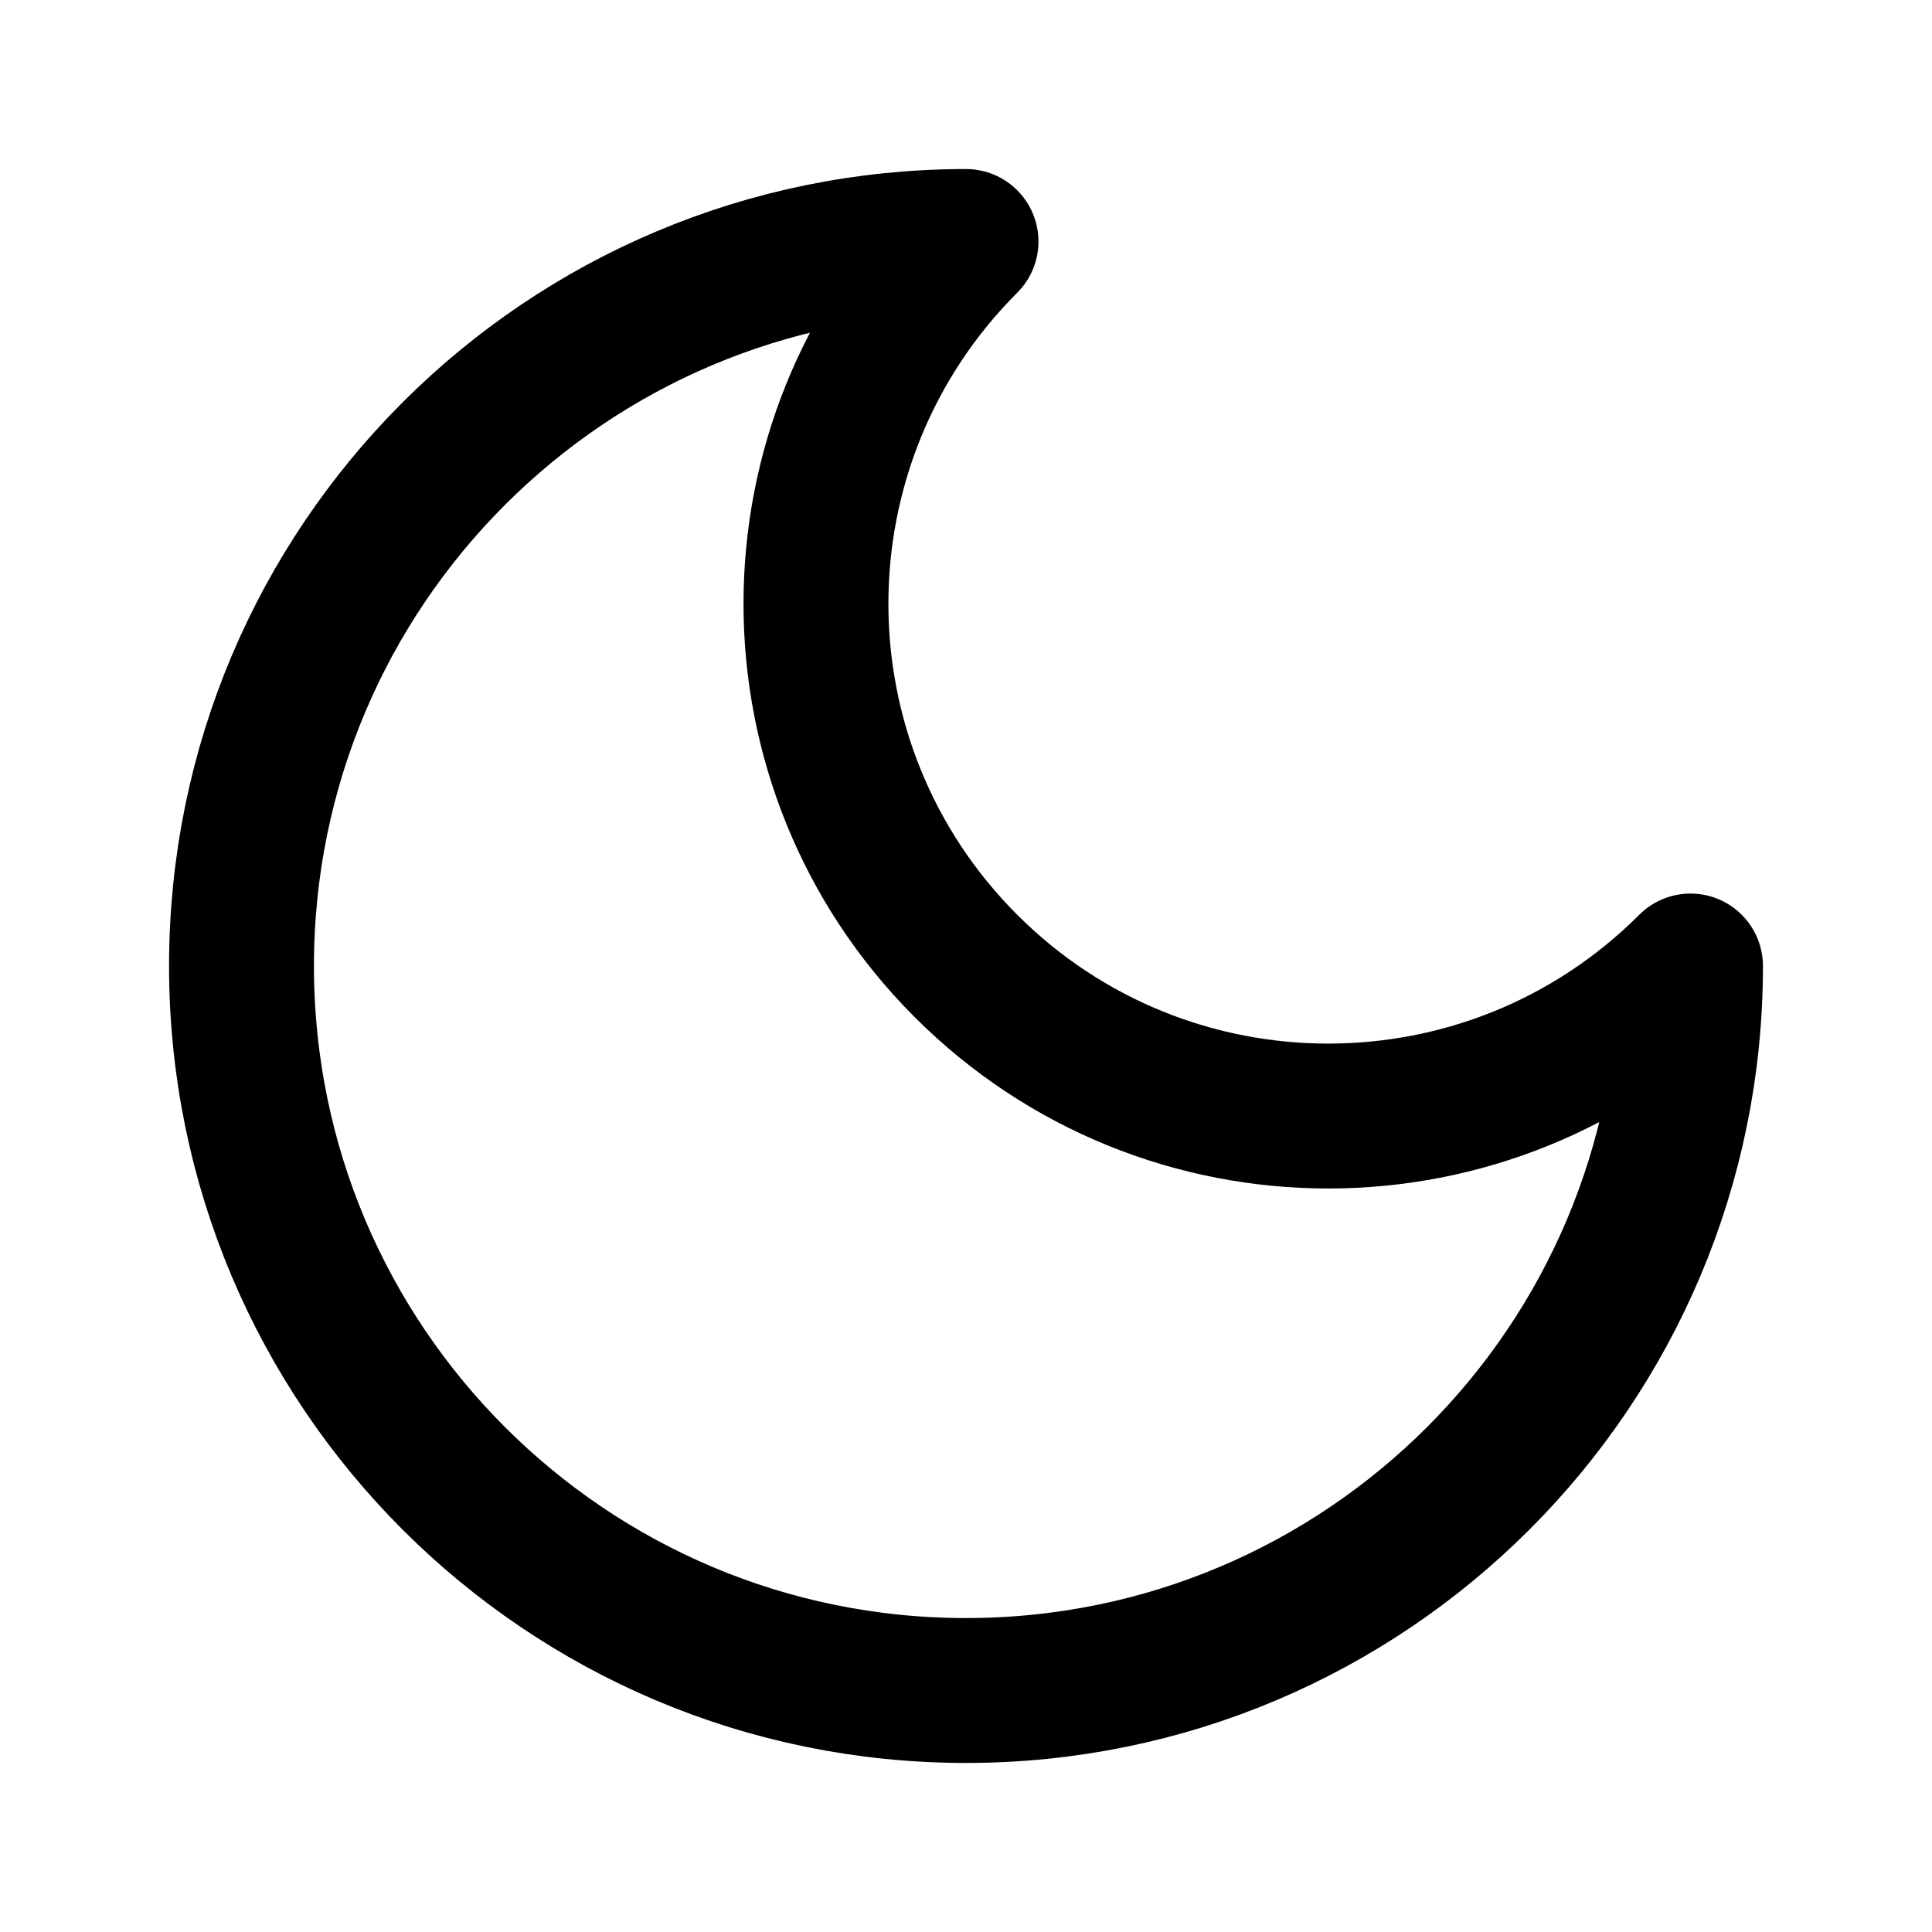
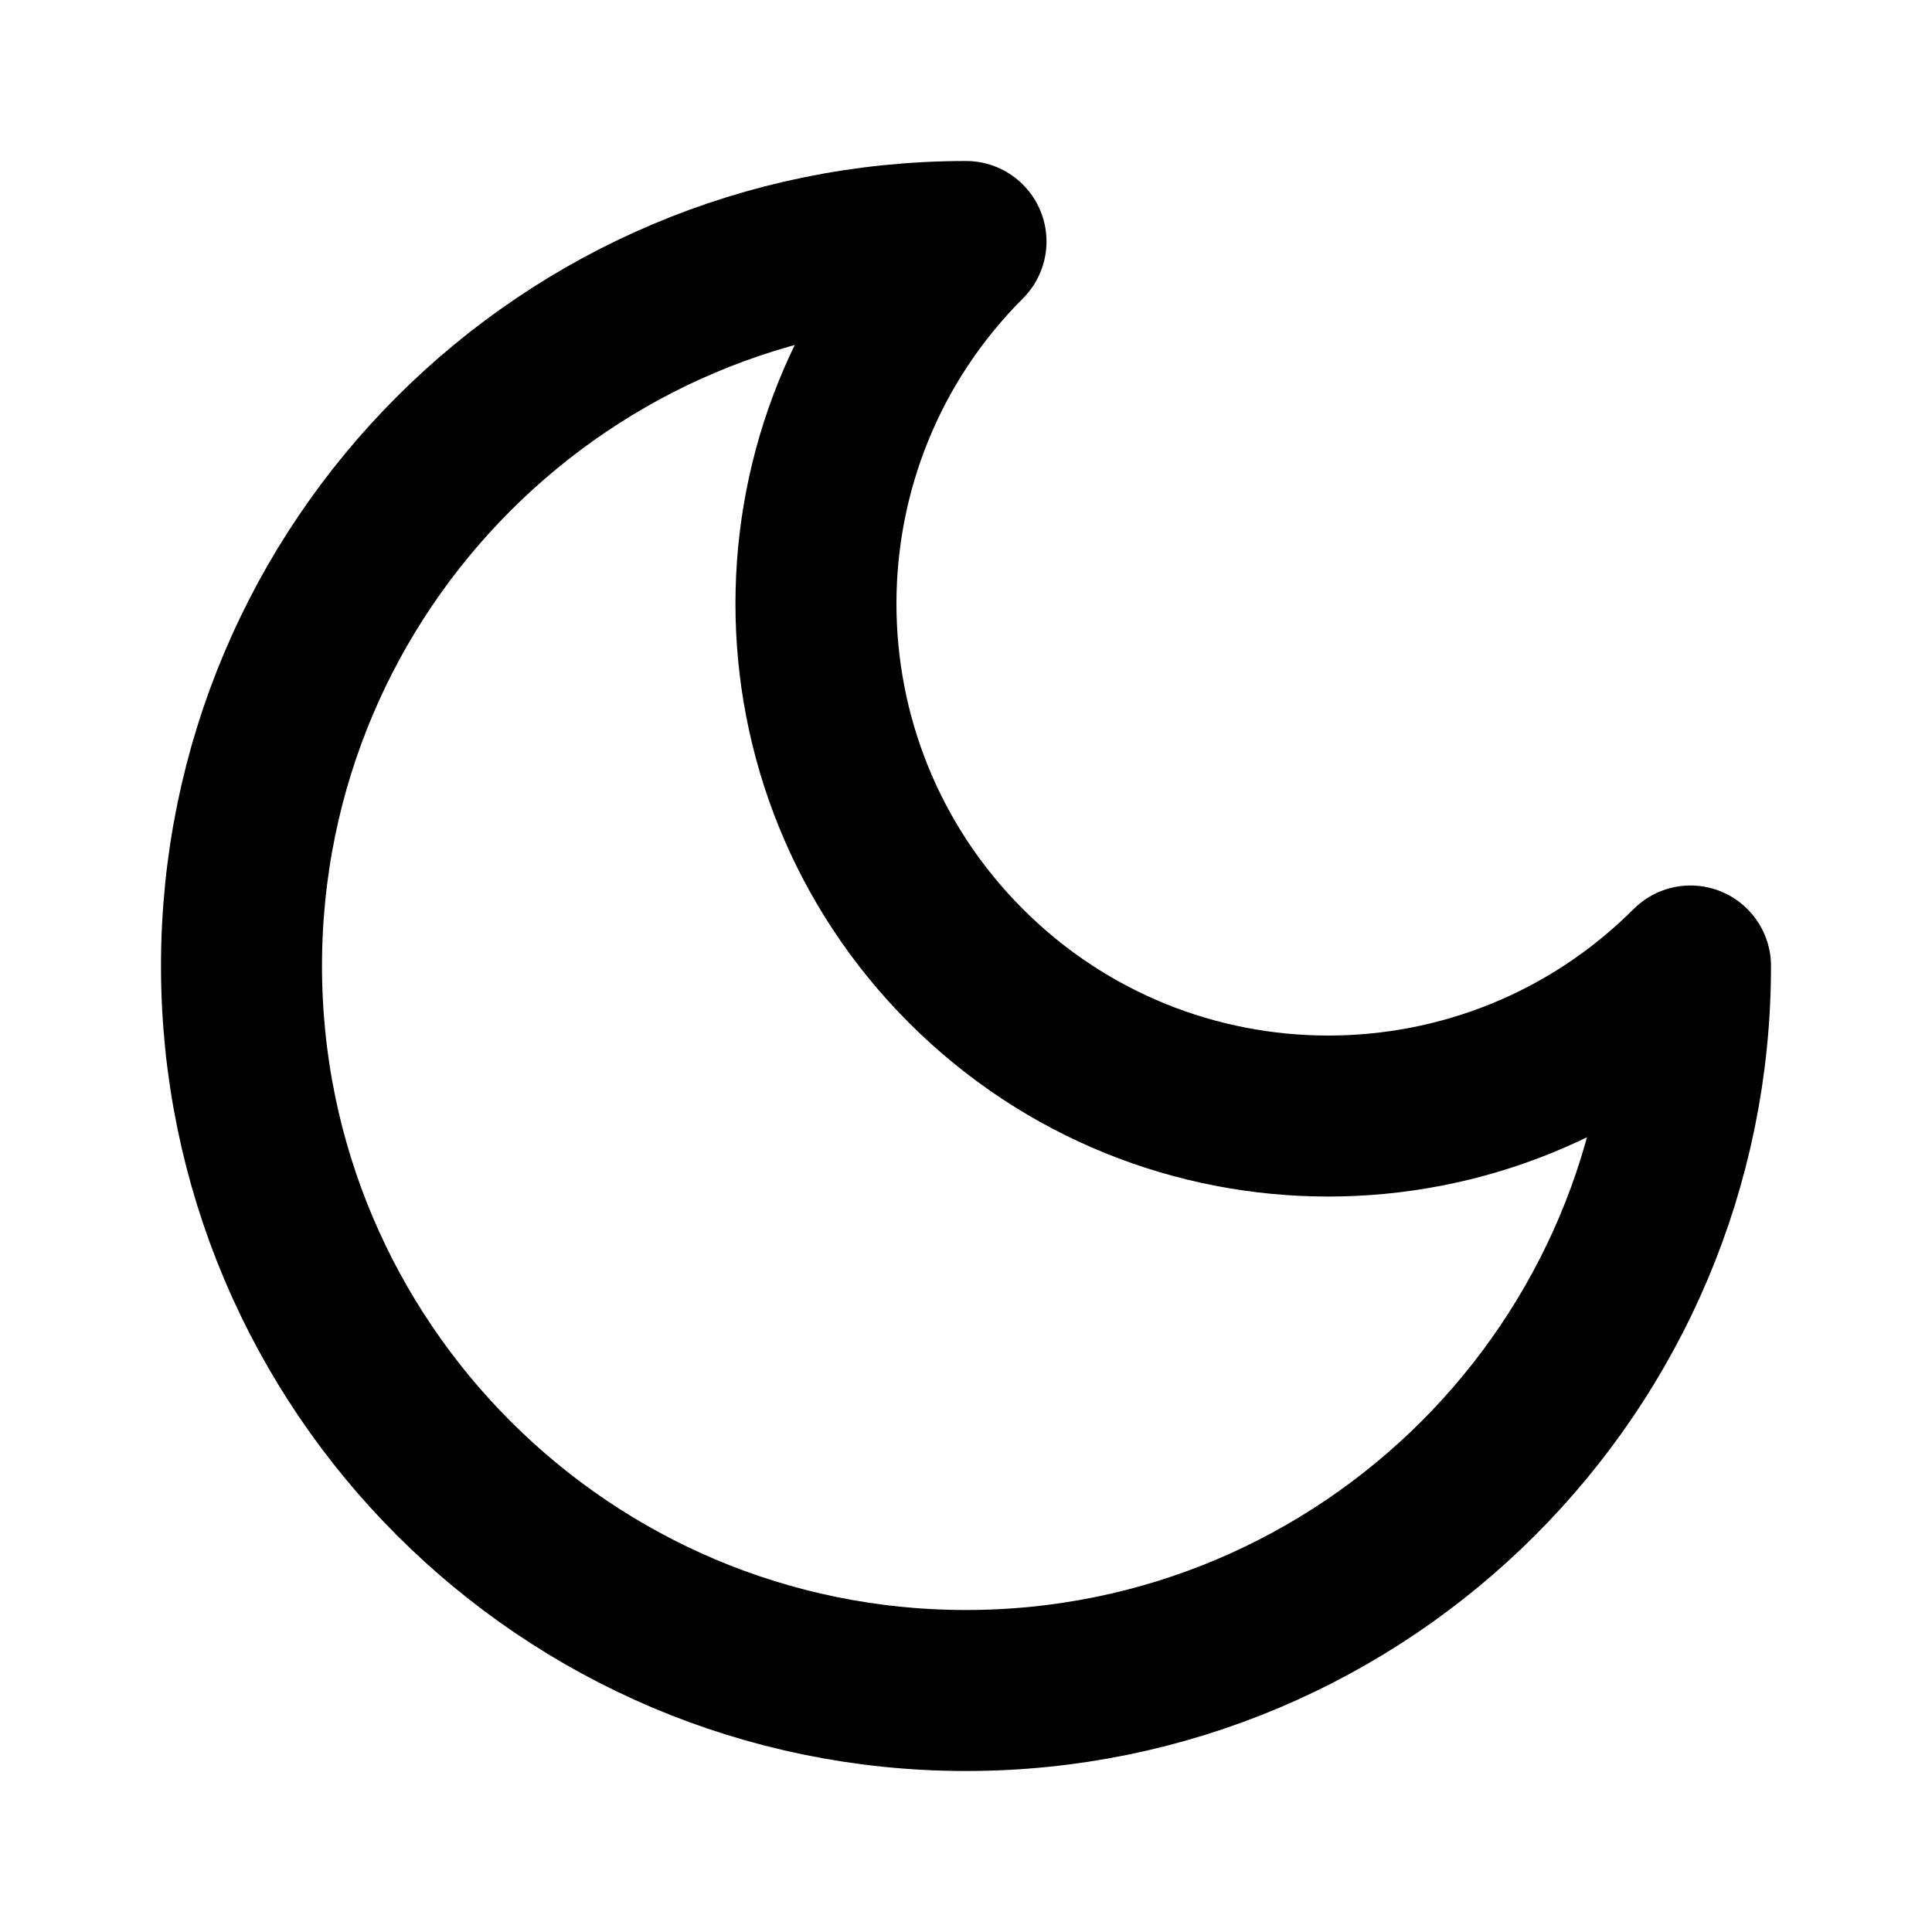
- <svg xmlns="http://www.w3.org/2000/svg" fill="none" stroke="#000" stroke-width="1.8" stroke-linecap="round" stroke-linejoin="round" viewBox="0 0 24 24">
+ <svg xmlns="http://www.w3.org/2000/svg" fill="none" stroke="#000" stroke-width="2" stroke-linecap="round" stroke-linejoin="round" viewBox="0 0 24 24">
  <path d="M12 3a6 6 0 0 0 9 9 9 9 0 1 1-9-9Z" />
</svg>
